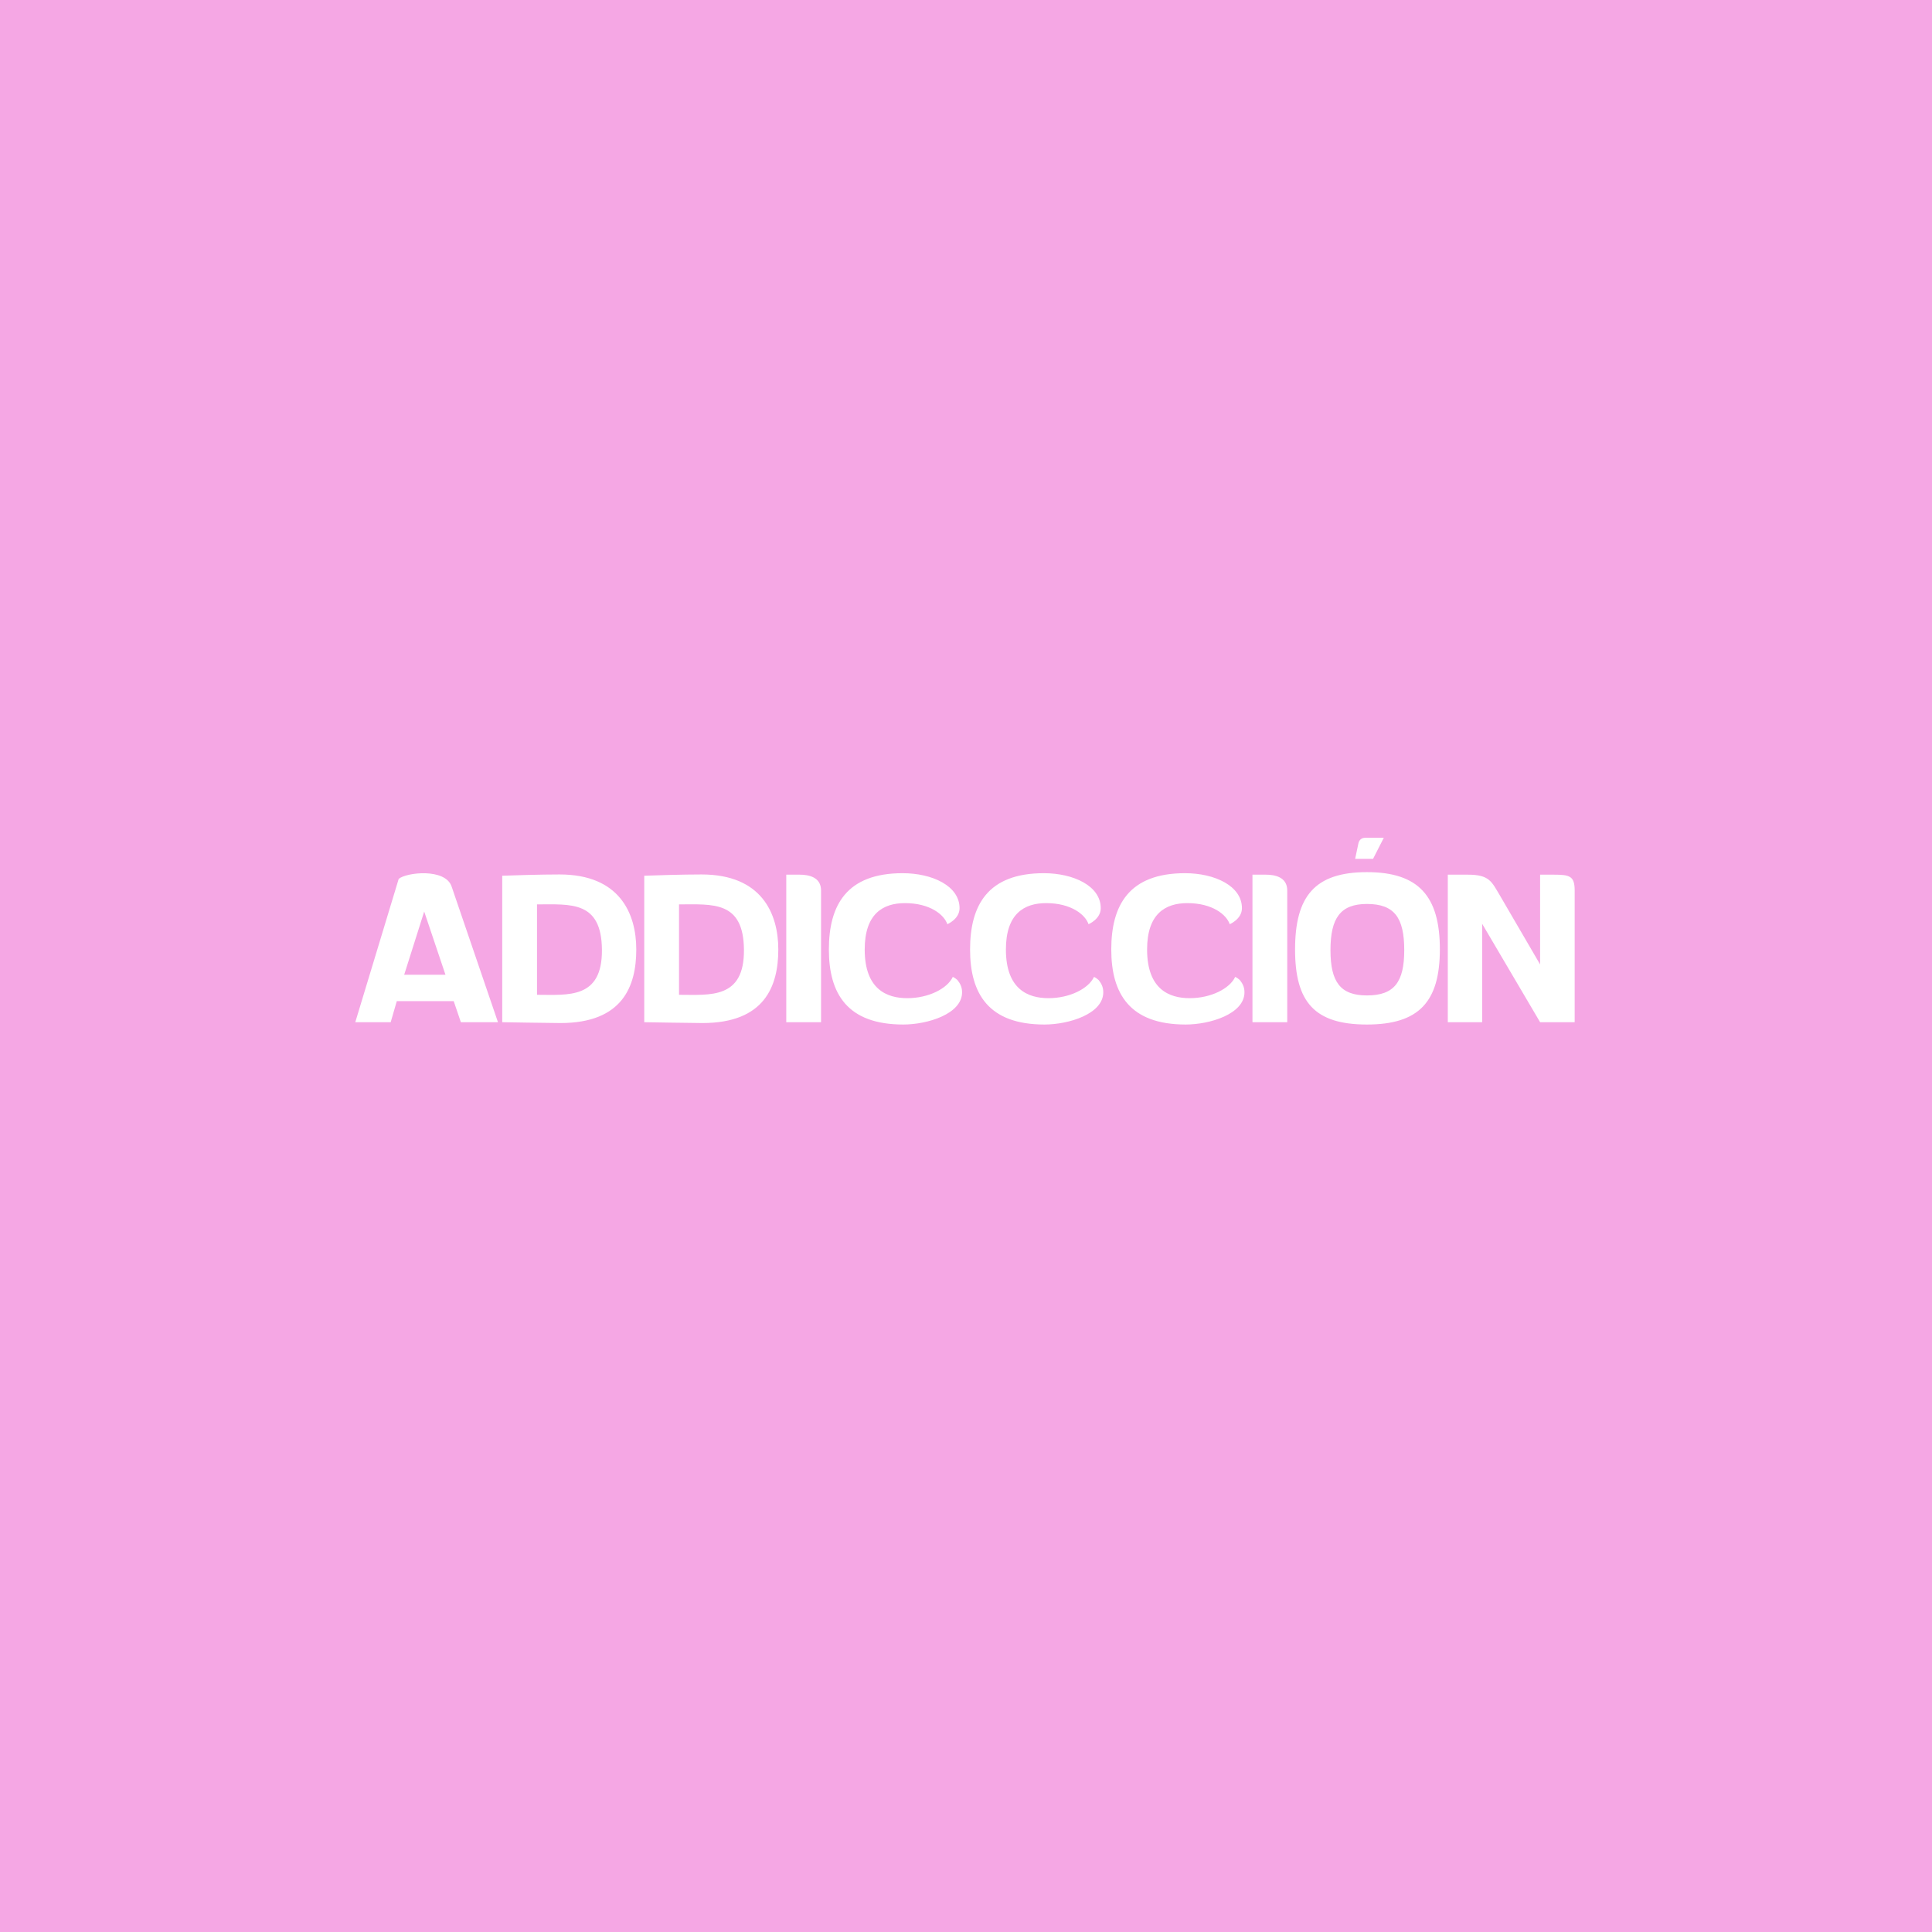
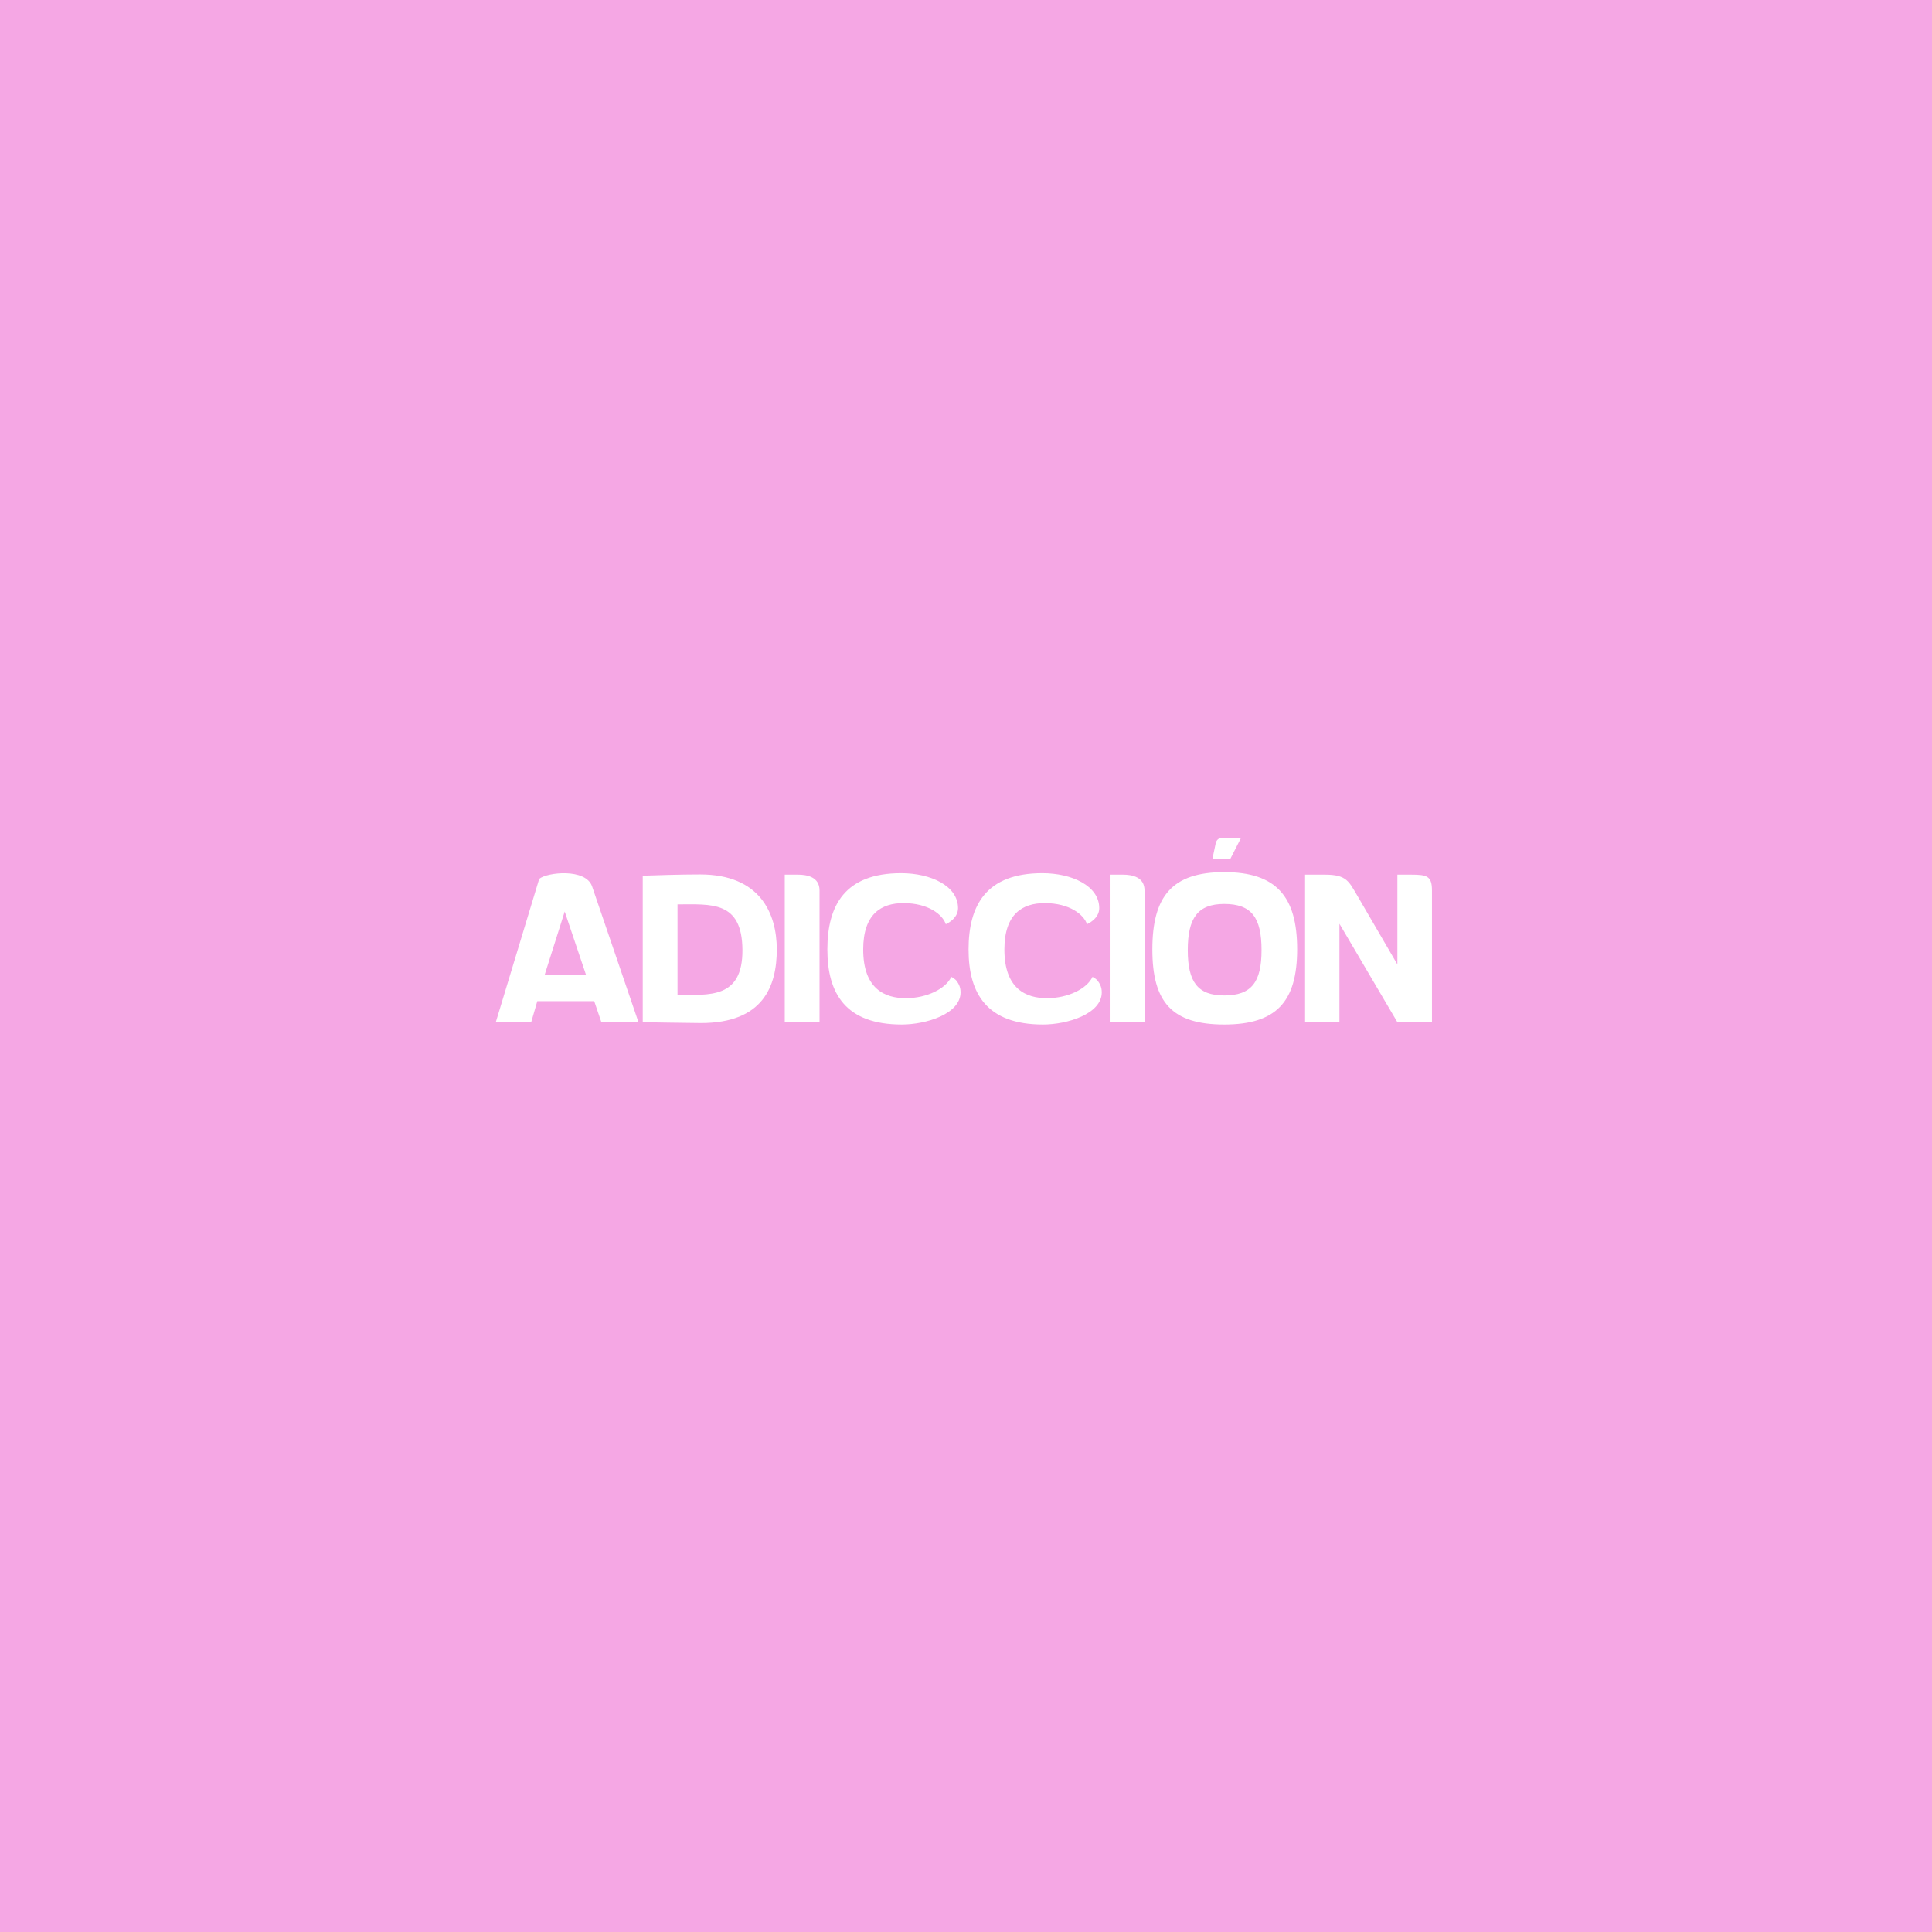
<svg xmlns="http://www.w3.org/2000/svg" width="550" height="550" viewBox="0 0 550 550" fill="none">
  <rect width="550" height="550" fill="#D9D9D9" />
  <path d="M131.2 275L129.16 269H112.96L111.22 275H101.14L113.5 234.2C115.66 232.34 126.76 231.08 128.56 236.36L141.76 275H131.2ZM120.76 243.5L115.06 261.5H126.82L120.76 243.5ZM159.536 275.24C156.956 275.24 142.976 275 142.976 275V233.3C146.336 233.18 153.776 232.94 159.296 232.94C176.336 232.94 181.136 243.98 181.136 254.3C181.136 264.68 177.296 275.24 159.536 275.24ZM152.876 241.46V267.2C161.756 267.2 171.476 268.46 171.356 254.36C171.236 240.38 162.476 241.46 152.876 241.46ZM199.966 275.24C197.386 275.24 183.406 275 183.406 275V233.3C186.766 233.18 194.206 232.94 199.726 232.94C216.766 232.94 221.566 243.98 221.566 254.3C221.566 264.68 217.726 275.24 199.966 275.24ZM193.306 241.46V267.2C202.186 267.2 211.906 268.46 211.786 254.36C211.666 240.38 202.906 241.46 193.306 241.46ZM233.735 237.5V275H223.835V233H227.615C230.195 233 233.735 233.66 233.735 237.5ZM246.164 254.3C246.164 265.64 252.464 268.16 258.284 268.16C264.284 268.16 269.684 265.46 271.244 262.1C271.244 262.1 271.844 262.34 272.564 263C273.224 263.84 273.884 264.86 273.884 266.48C273.884 272.66 264.044 275.66 257.144 275.66C241.184 275.66 235.964 266.84 235.964 254.3C235.964 241.76 240.944 232.58 256.964 232.58C265.364 232.58 273.164 236.18 273.164 242.54C273.164 245.66 269.684 247.1 269.684 247.1C268.784 244.4 264.764 241.1 257.624 241.1C251.324 241.1 246.164 244.16 246.164 254.3ZM286.36 254.3C286.36 265.64 292.66 268.16 298.48 268.16C304.48 268.16 309.88 265.46 311.44 262.1C311.44 262.1 312.04 262.34 312.76 263C313.42 263.84 314.08 264.86 314.08 266.48C314.08 272.66 304.24 275.66 297.34 275.66C281.38 275.66 276.16 266.84 276.16 254.3C276.16 241.76 281.14 232.58 297.16 232.58C305.56 232.58 313.36 236.18 313.36 242.54C313.36 245.66 309.88 247.1 309.88 247.1C308.98 244.4 304.96 241.1 297.82 241.1C291.52 241.1 286.36 244.16 286.36 254.3ZM326.555 254.3C326.555 265.64 332.855 268.16 338.675 268.16C344.675 268.16 350.075 265.46 351.635 262.1C351.635 262.1 352.235 262.34 352.955 263C353.615 263.84 354.275 264.86 354.275 266.48C354.275 272.66 344.435 275.66 337.535 275.66C321.575 275.66 316.355 266.84 316.355 254.3C316.355 241.76 321.335 232.58 337.355 232.58C345.755 232.58 353.555 236.18 353.555 242.54C353.555 245.66 350.075 247.1 350.075 247.1C349.175 244.4 345.155 241.1 338.015 241.1C331.715 241.1 326.555 244.16 326.555 254.3ZM366.45 237.5V275H356.55V233H360.33C362.91 233 366.45 233.66 366.45 237.5ZM368.679 254.3C368.679 239.18 374.259 232.28 389.139 232.28C403.899 232.28 409.899 239.18 409.899 254.24C409.899 269.24 403.899 275.66 389.139 275.66C374.259 275.66 368.679 269.3 368.679 254.3ZM378.759 254.48C378.759 263.54 381.579 267.38 389.139 267.38C396.939 267.38 399.759 263.54 399.759 254.48C399.759 245.24 396.939 241.34 389.139 241.34C381.579 241.34 378.759 245.36 378.759 254.48ZM385.779 228.5L386.679 224.24C386.859 223.1 387.639 222.5 388.659 222.5H393.939L390.879 228.5H385.779ZM438.436 275L421.936 246.98V275H412.156V233H417.856C424.036 233 424.636 234.98 427.036 239L438.436 258.56V233H442.276C446.836 233 448.276 233.36 448.276 237.5V275H438.436Z" fill="black" />
  <rect width="550" height="550" fill="#F5A7E4" />
-   <path d="M131.2 291L129.16 285H112.96L111.22 291H101.14L113.5 250.2C115.66 248.34 126.76 247.08 128.56 252.36L141.76 291H131.2ZM120.76 259.5L115.06 277.5H126.82L120.76 259.5ZM159.536 291.24C156.956 291.24 142.976 291 142.976 291V249.3C146.336 249.18 153.776 248.94 159.296 248.94C176.336 248.94 181.136 259.98 181.136 270.3C181.136 280.68 177.296 291.24 159.536 291.24ZM152.876 257.46V283.2C161.756 283.2 171.476 284.46 171.356 270.36C171.236 256.38 162.476 257.46 152.876 257.46ZM199.966 291.24C197.386 291.24 183.406 291 183.406 291V249.3C186.766 249.18 194.206 248.94 199.726 248.94C216.766 248.94 221.566 259.98 221.566 270.3C221.566 280.68 217.726 291.24 199.966 291.24ZM193.306 257.46V283.2C202.186 283.2 211.906 284.46 211.786 270.36C211.666 256.38 202.906 257.46 193.306 257.46ZM233.735 253.5V291H223.835V249H227.615C230.195 249 233.735 249.66 233.735 253.5ZM246.164 270.3C246.164 281.64 252.464 284.16 258.284 284.16C264.284 284.16 269.684 281.46 271.244 278.1C271.244 278.1 271.844 278.34 272.564 279C273.224 279.84 273.884 280.86 273.884 282.48C273.884 288.66 264.044 291.66 257.144 291.66C241.184 291.66 235.964 282.84 235.964 270.3C235.964 257.76 240.944 248.58 256.964 248.58C265.364 248.58 273.164 252.18 273.164 258.54C273.164 261.66 269.684 263.1 269.684 263.1C268.784 260.4 264.764 257.1 257.624 257.1C251.324 257.1 246.164 260.16 246.164 270.3ZM286.36 270.3C286.36 281.64 292.66 284.16 298.48 284.16C304.48 284.16 309.88 281.46 311.44 278.1C311.44 278.1 312.04 278.34 312.76 279C313.42 279.84 314.08 280.86 314.08 282.48C314.08 288.66 304.24 291.66 297.34 291.66C281.38 291.66 276.16 282.84 276.16 270.3C276.16 257.76 281.14 248.58 297.16 248.58C305.56 248.58 313.36 252.18 313.36 258.54C313.36 261.66 309.88 263.1 309.88 263.1C308.98 260.4 304.96 257.1 297.82 257.1C291.52 257.1 286.36 260.16 286.36 270.3ZM326.555 270.3C326.555 281.64 332.855 284.16 338.675 284.16C344.675 284.16 350.075 281.46 351.635 278.1C351.635 278.1 352.235 278.34 352.955 279C353.615 279.84 354.275 280.86 354.275 282.48C354.275 288.66 344.435 291.66 337.535 291.66C321.575 291.66 316.355 282.84 316.355 270.3C316.355 257.76 321.335 248.58 337.355 248.58C345.755 248.58 353.555 252.18 353.555 258.54C353.555 261.66 350.075 263.1 350.075 263.1C349.175 260.4 345.155 257.1 338.015 257.1C331.715 257.1 326.555 260.16 326.555 270.3ZM366.45 253.5V291H356.55V249H360.33C362.91 249 366.45 249.66 366.45 253.5ZM368.679 270.3C368.679 255.18 374.259 248.28 389.139 248.28C403.899 248.28 409.899 255.18 409.899 270.24C409.899 285.24 403.899 291.66 389.139 291.66C374.259 291.66 368.679 285.3 368.679 270.3ZM378.759 270.48C378.759 279.54 381.579 283.38 389.139 283.38C396.939 283.38 399.759 279.54 399.759 270.48C399.759 261.24 396.939 257.34 389.139 257.34C381.579 257.34 378.759 261.36 378.759 270.48ZM385.779 244.5L386.679 240.24C386.859 239.1 387.639 238.5 388.659 238.5H393.939L390.879 244.5H385.779ZM438.436 291L421.936 262.98V291H412.156V249H417.856C424.036 249 424.636 250.98 427.036 255L438.436 274.56V249H442.276C446.836 249 448.276 249.36 448.276 253.5V291H438.436Z" fill="white" />
+   <path d="M171.2 291L169.16 285H152.96L151.22 291H141.14L153.5 250.2C155.66 248.34 166.76 247.08 168.56 252.36L181.76 291H171.2ZM160.76 259.5L155.06 277.5H166.82L160.76 259.5ZM199.536 291.24C196.956 291.24 182.976 291 182.976 291V249.3C186.336 249.18 193.776 248.94 199.296 248.94C216.336 248.94 221.136 259.98 221.136 270.3C221.136 280.68 217.296 291.24 199.536 291.24ZM192.876 257.46V283.2C201.756 283.2 211.476 284.46 211.356 270.36C211.236 256.38 202.476 257.46 192.876 257.46ZM233.306 253.5V291H223.406V249H227.186C229.766 249 233.306 249.66 233.306 253.5ZM245.735 270.3C245.735 281.64 252.035 284.16 257.855 284.16C263.855 284.16 269.255 281.46 270.815 278.1C270.815 278.1 271.415 278.34 272.135 279C272.795 279.84 273.455 280.86 273.455 282.48C273.455 288.66 263.615 291.66 256.715 291.66C240.755 291.66 235.535 282.84 235.535 270.3C235.535 257.76 240.515 248.58 256.535 248.58C264.935 248.58 272.735 252.18 272.735 258.54C272.735 261.66 269.255 263.1 269.255 263.1C268.355 260.4 264.335 257.1 257.195 257.1C250.895 257.1 245.735 260.16 245.735 270.3ZM285.93 270.3C285.93 281.64 292.23 284.16 298.05 284.16C304.05 284.16 309.45 281.46 311.01 278.1C311.01 278.1 311.61 278.34 312.33 279C312.99 279.84 313.65 280.86 313.65 282.48C313.65 288.66 303.81 291.66 296.91 291.66C280.95 291.66 275.73 282.84 275.73 270.3C275.73 257.76 280.71 248.58 296.73 248.58C305.13 248.58 312.93 252.18 312.93 258.54C312.93 261.66 309.45 263.1 309.45 263.1C308.55 260.4 304.53 257.1 297.39 257.1C291.09 257.1 285.93 260.16 285.93 270.3ZM325.825 253.5V291H315.925V249H319.705C322.285 249 325.825 249.66 325.825 253.5ZM328.054 270.3C328.054 255.18 333.634 248.28 348.514 248.28C363.274 248.28 369.274 255.18 369.274 270.24C369.274 285.24 363.274 291.66 348.514 291.66C333.634 291.66 328.054 285.3 328.054 270.3ZM338.134 270.48C338.134 279.54 340.954 283.38 348.514 283.38C356.314 283.38 359.134 279.54 359.134 270.48C359.134 261.24 356.314 257.34 348.514 257.34C340.954 257.34 338.134 261.36 338.134 270.48ZM345.154 244.5L346.054 240.24C346.234 239.1 347.014 238.5 348.034 238.5H353.314L350.254 244.5H345.154ZM397.811 291L381.311 262.98V291H371.531V249H377.231C383.411 249 384.011 250.98 386.411 255L397.811 274.56V249H401.651C406.211 249 407.651 249.36 407.651 253.5V291H397.811Z" fill="white" />
</svg>
